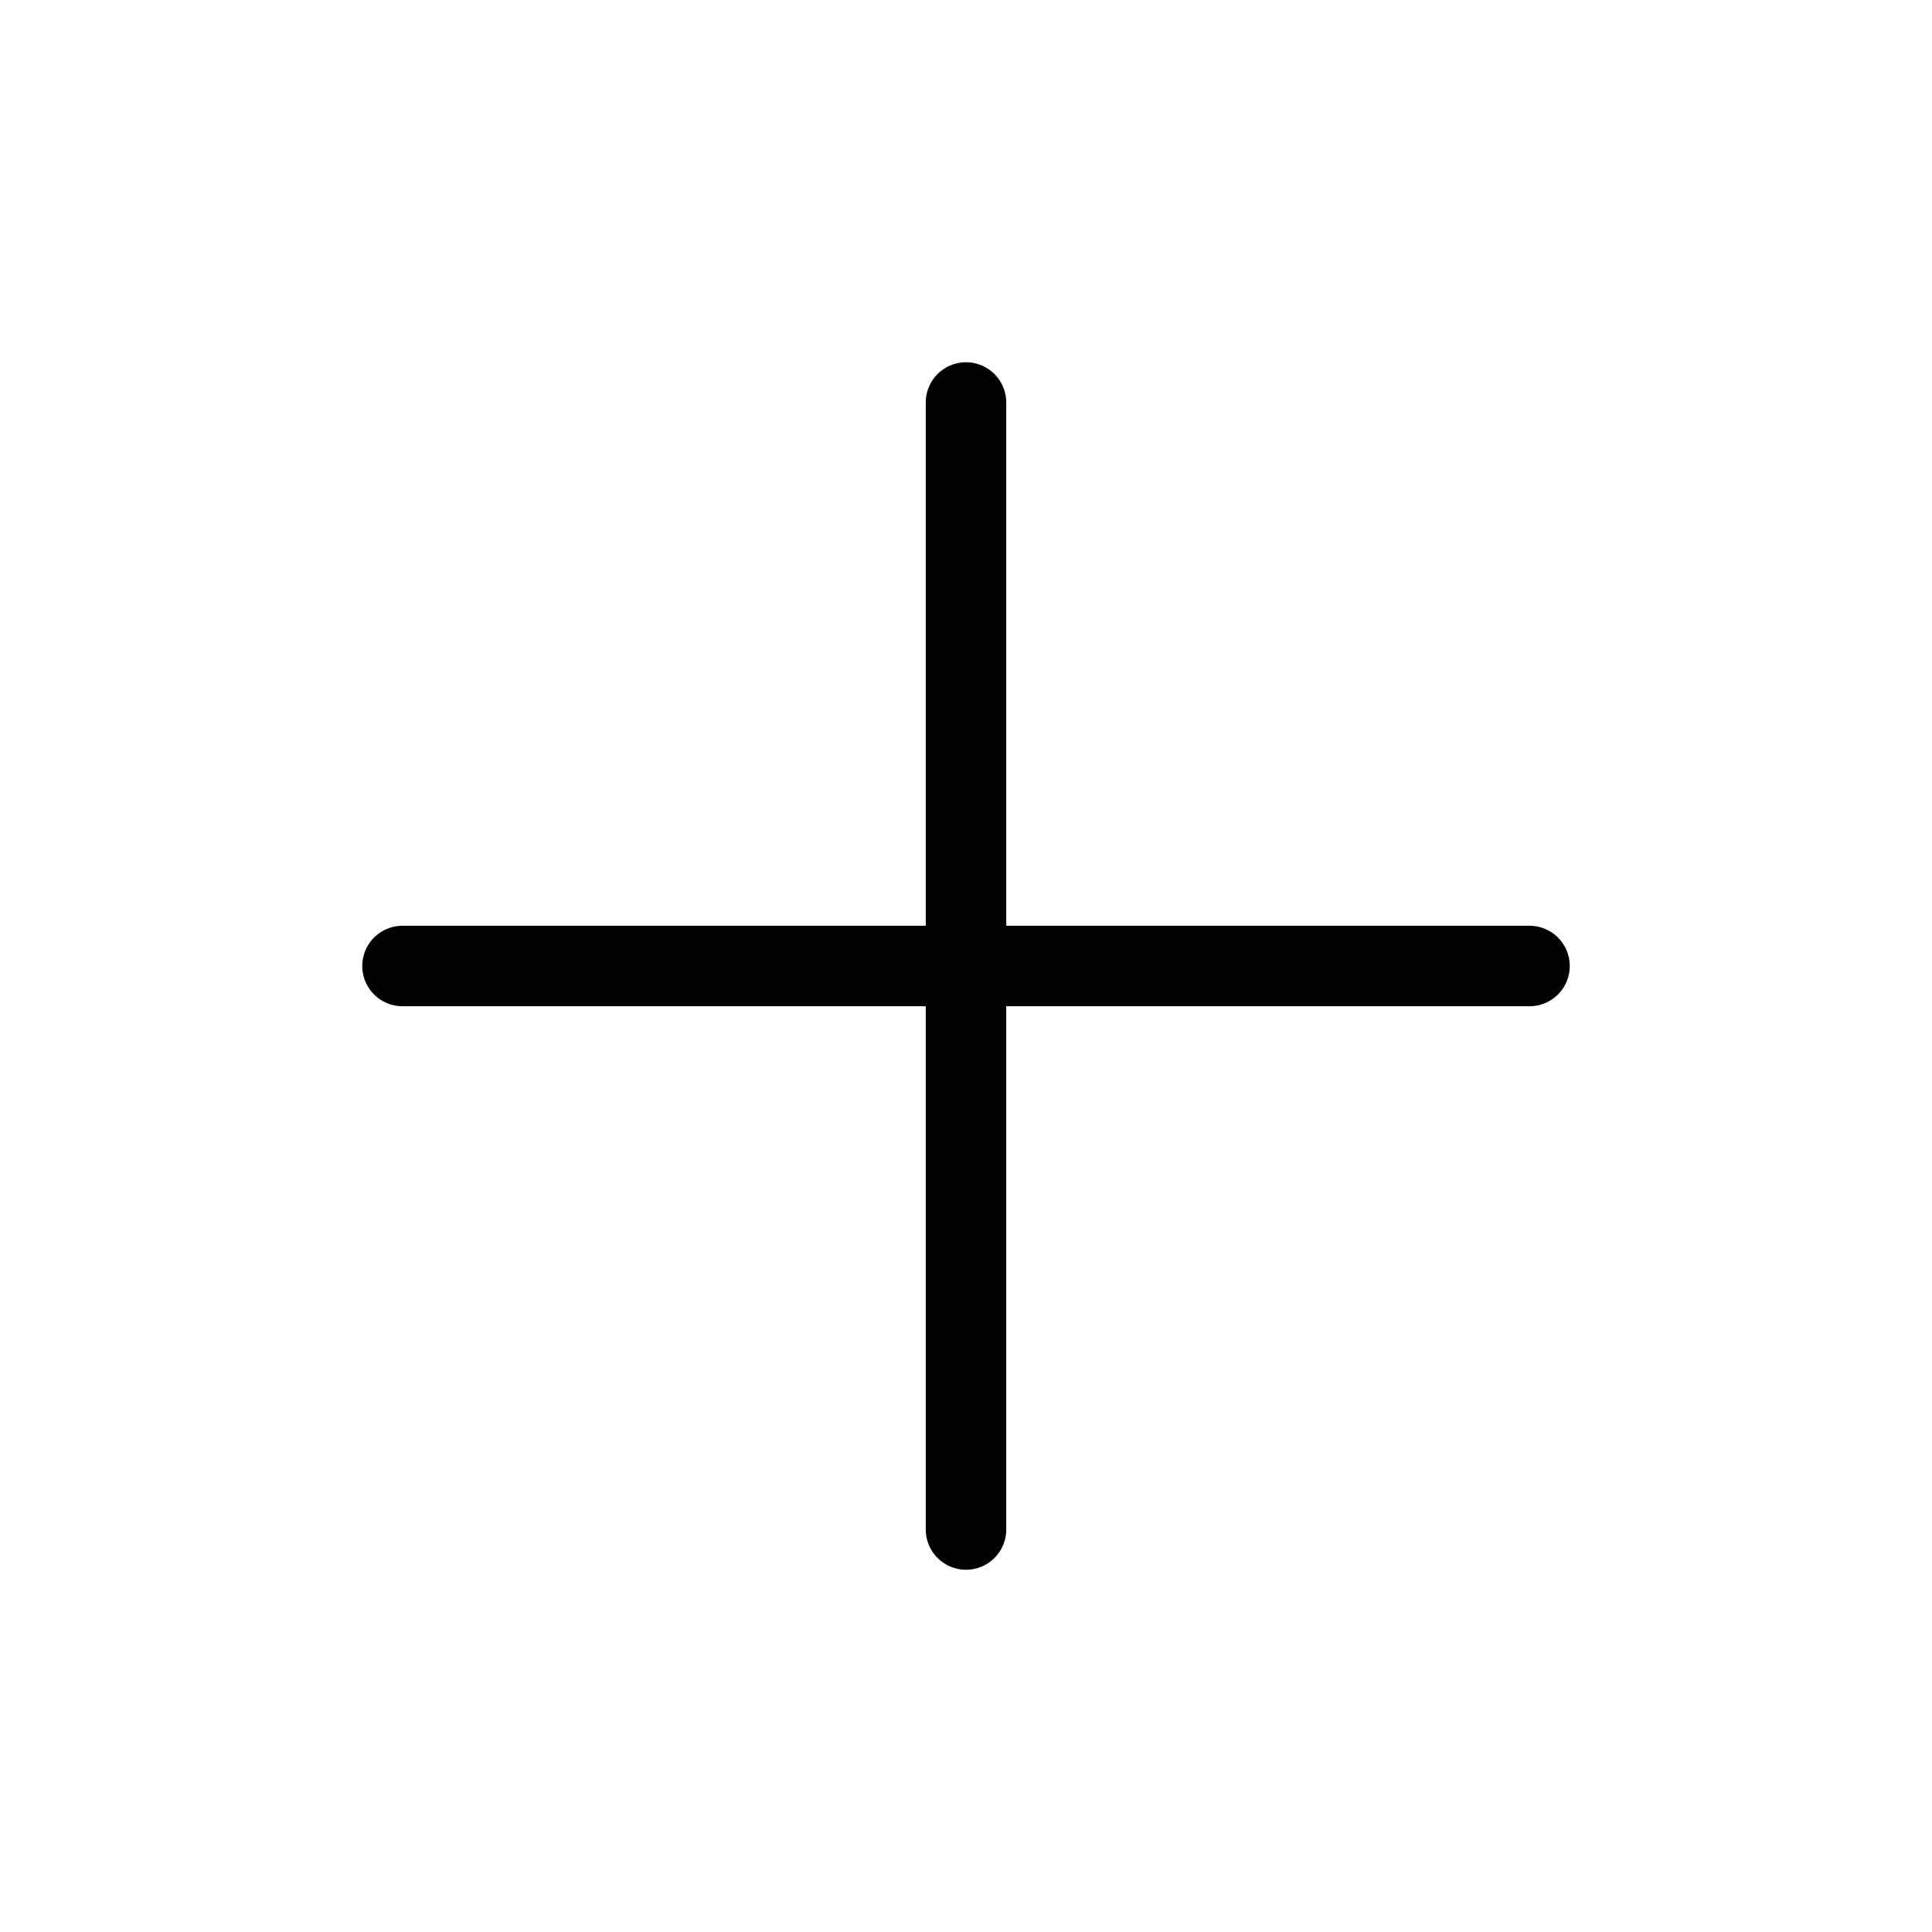
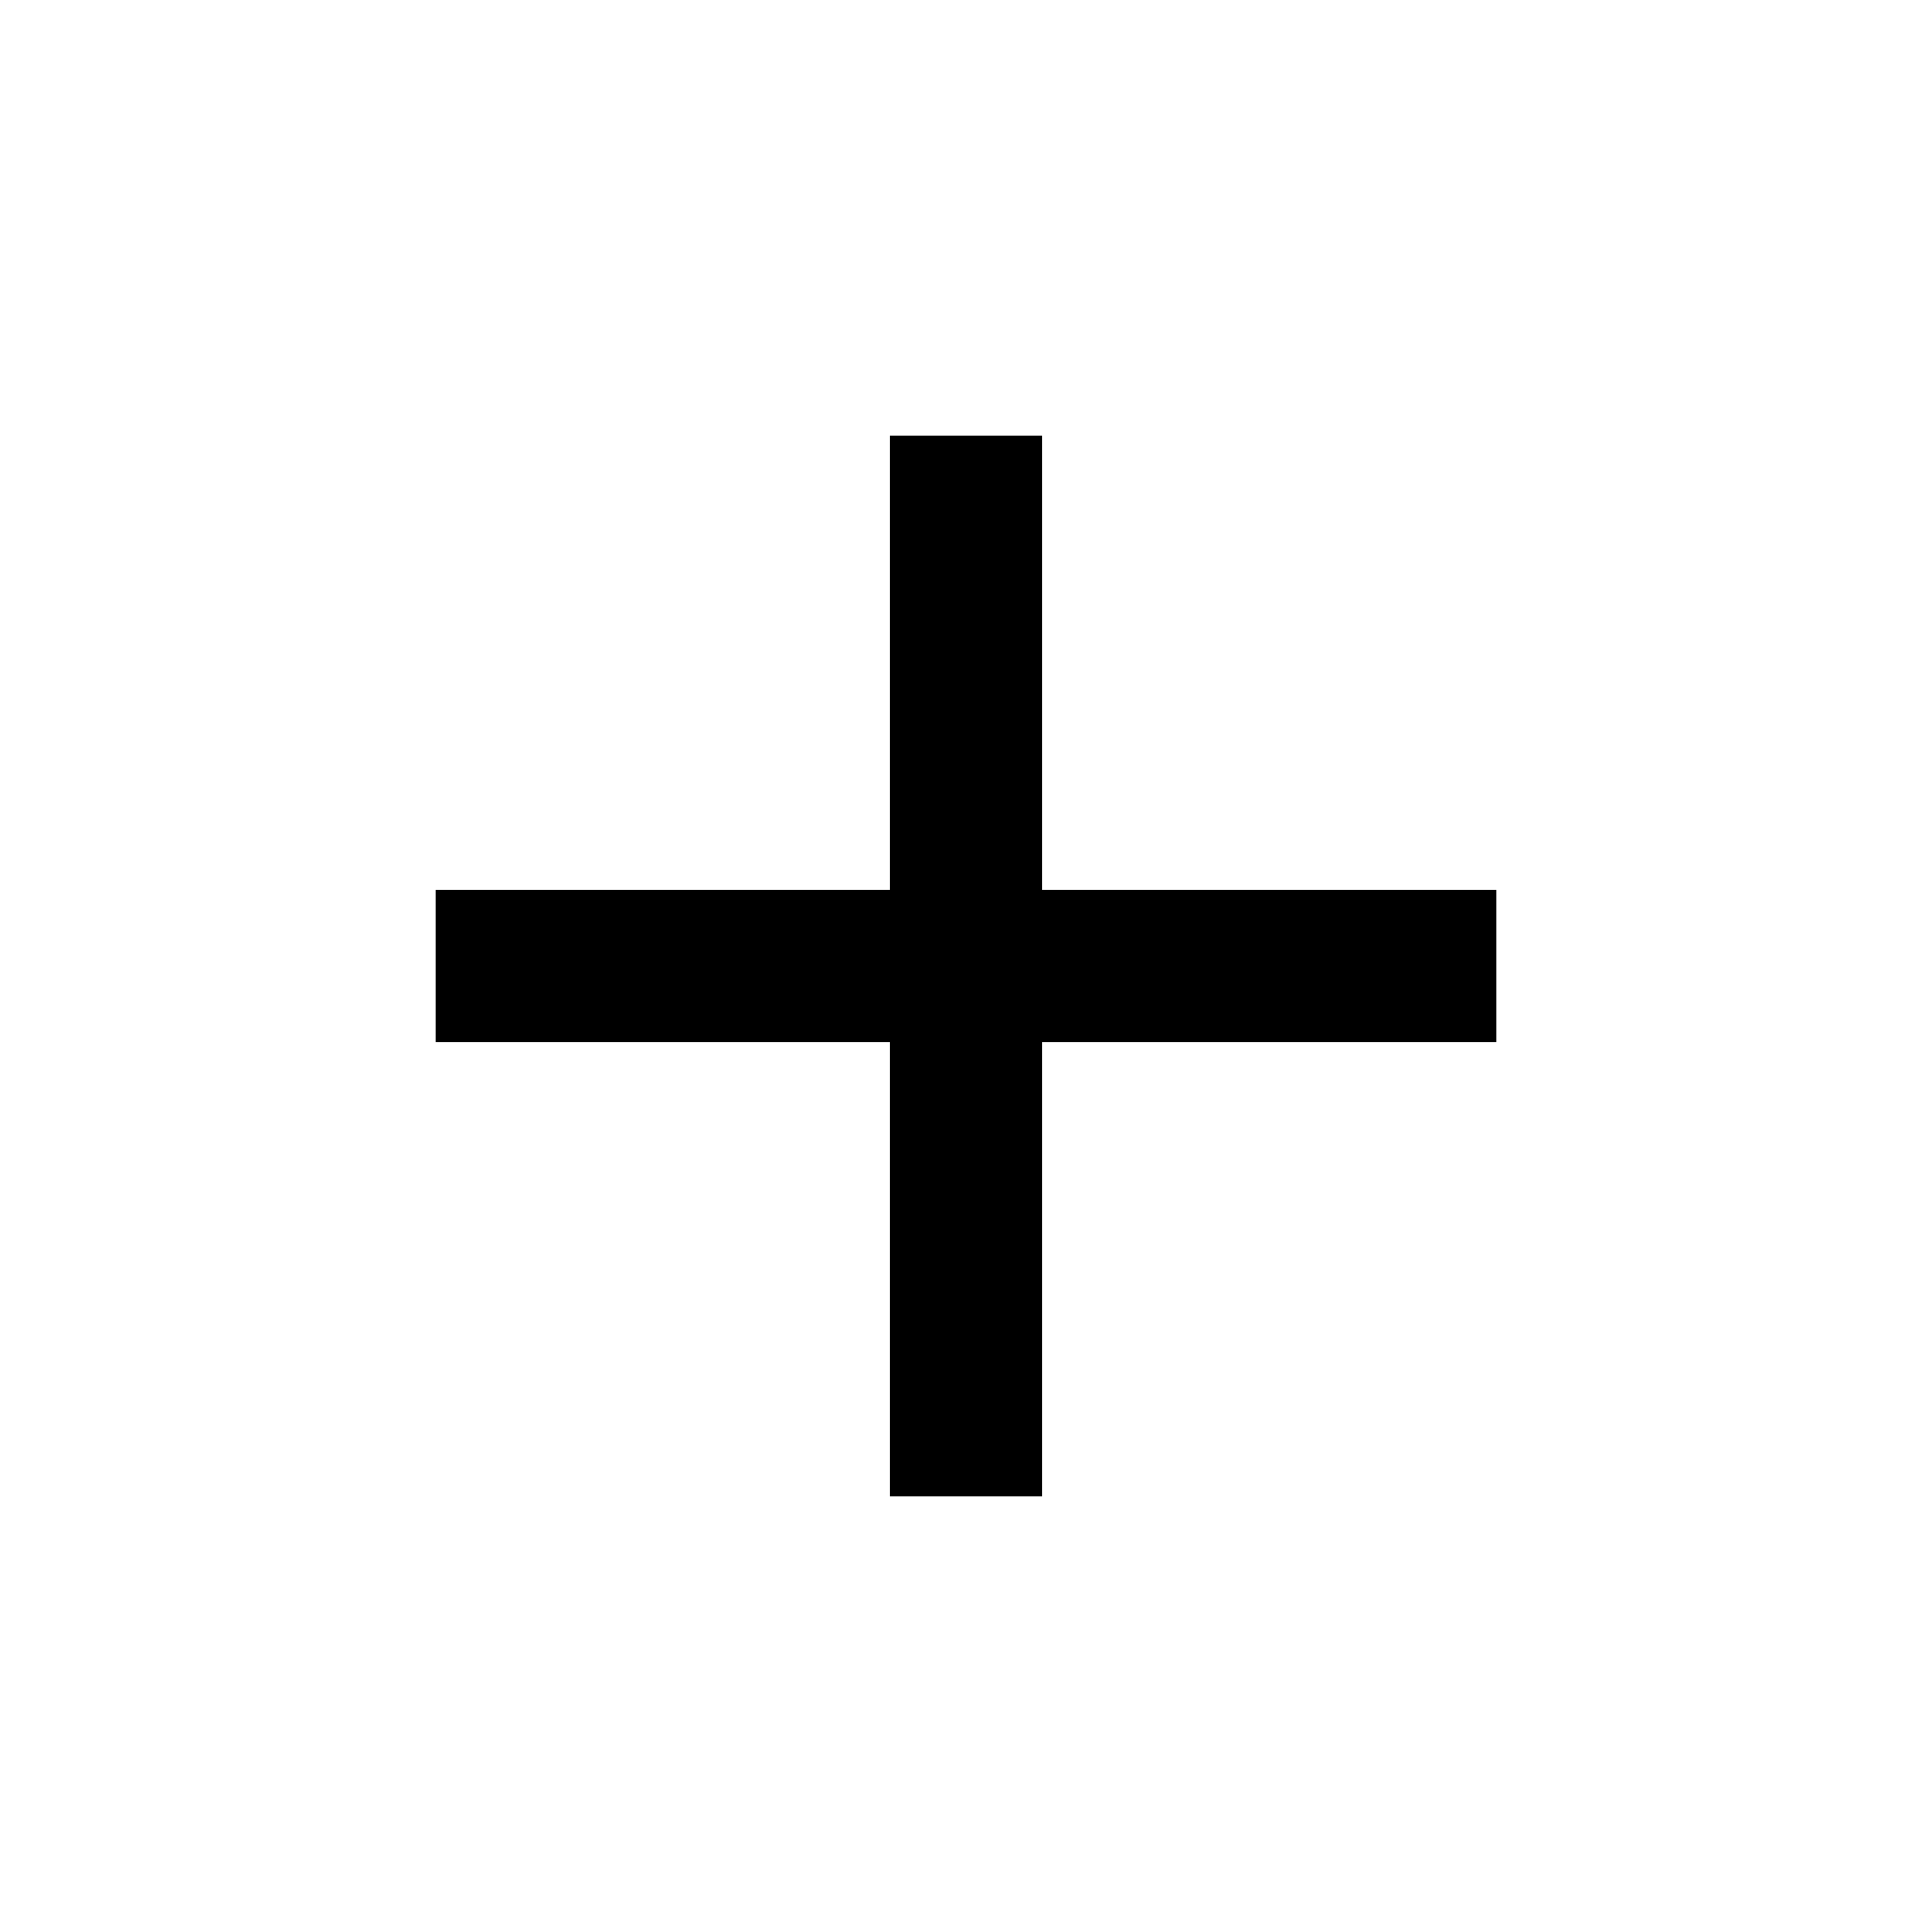
- <svg xmlns="http://www.w3.org/2000/svg" width="24" height="24" viewBox="0 0 24 24" fill="none" stroke="currentColor" stroke-width="1" stroke-linecap="round" stroke-linejoin="round" class="lucide lucide-plus">
-   <path d="M5 12h14" />
-   <path d="M12 5v14" />
+ <svg xmlns="http://www.w3.org/2000/svg" width="17" height="17" viewBox="0 0 17 17" fill="none">
+   <g id="add">
+     <path id="Vector" d="M13.167 9.167H9.167V13.167H7.833V9.167H3.833V7.833H7.833V3.833H9.167V7.833H13.167V9.167Z" fill="currentColor" />
+   </g>
</svg>
